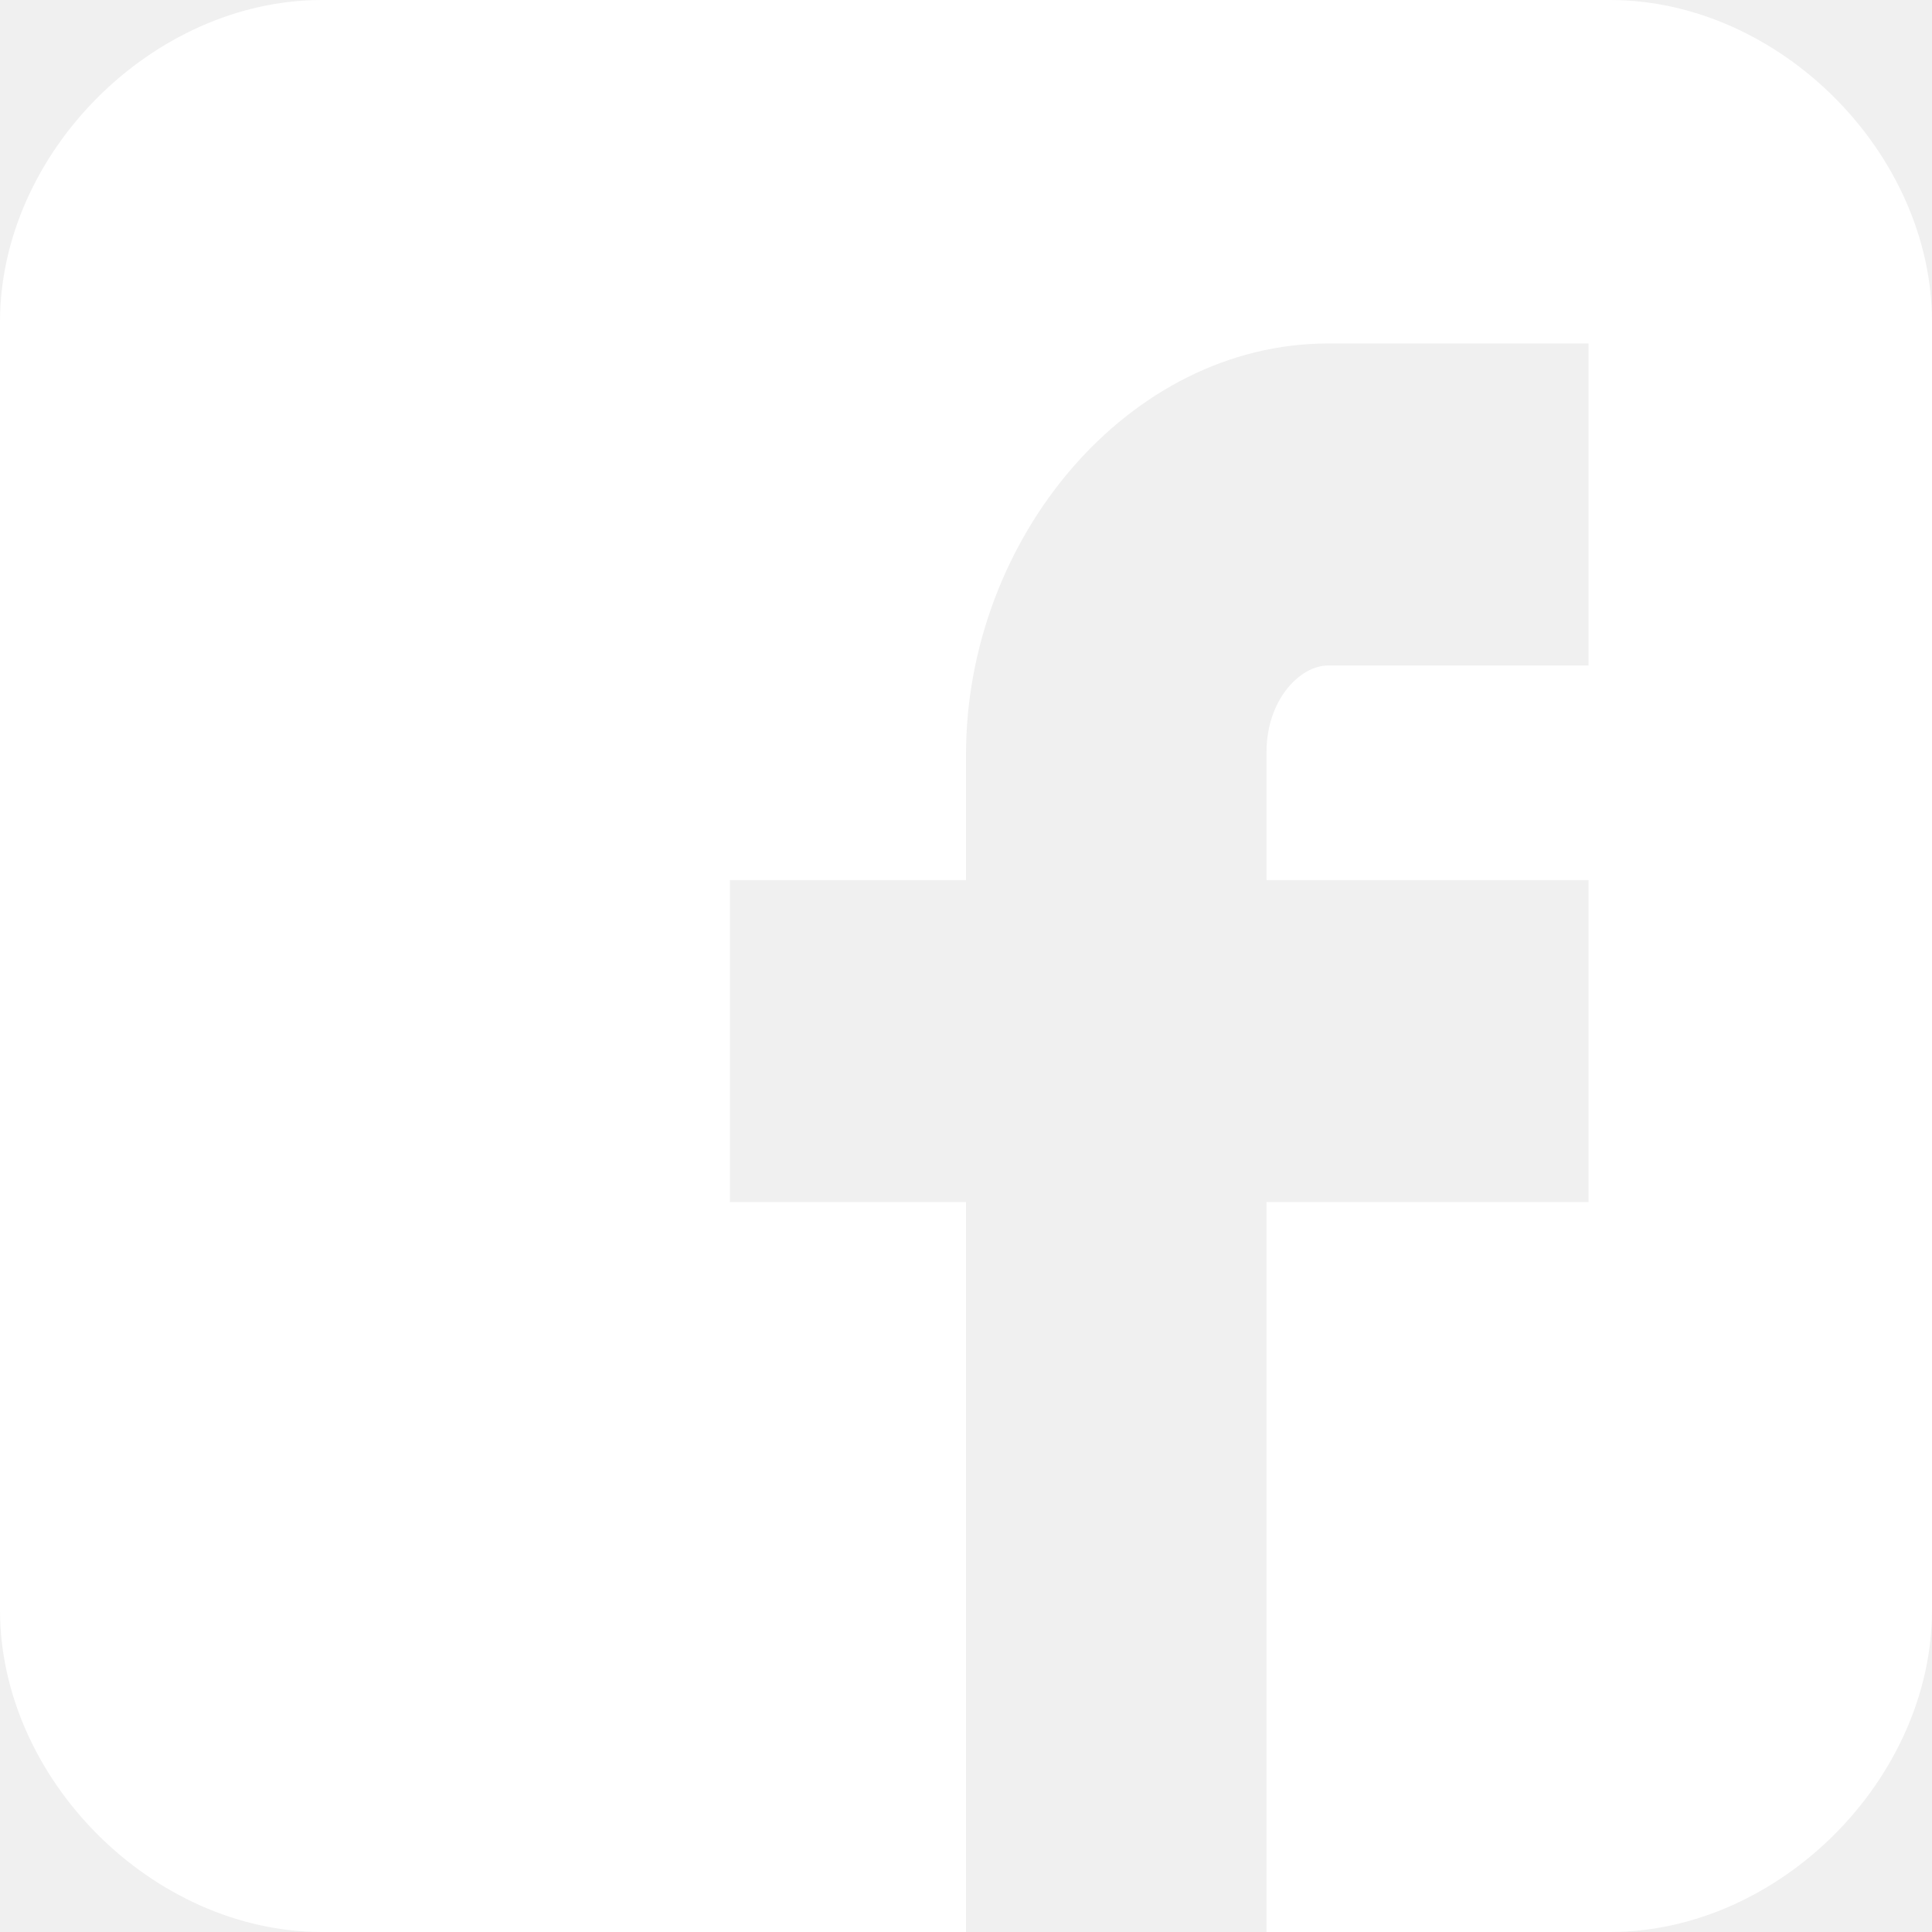
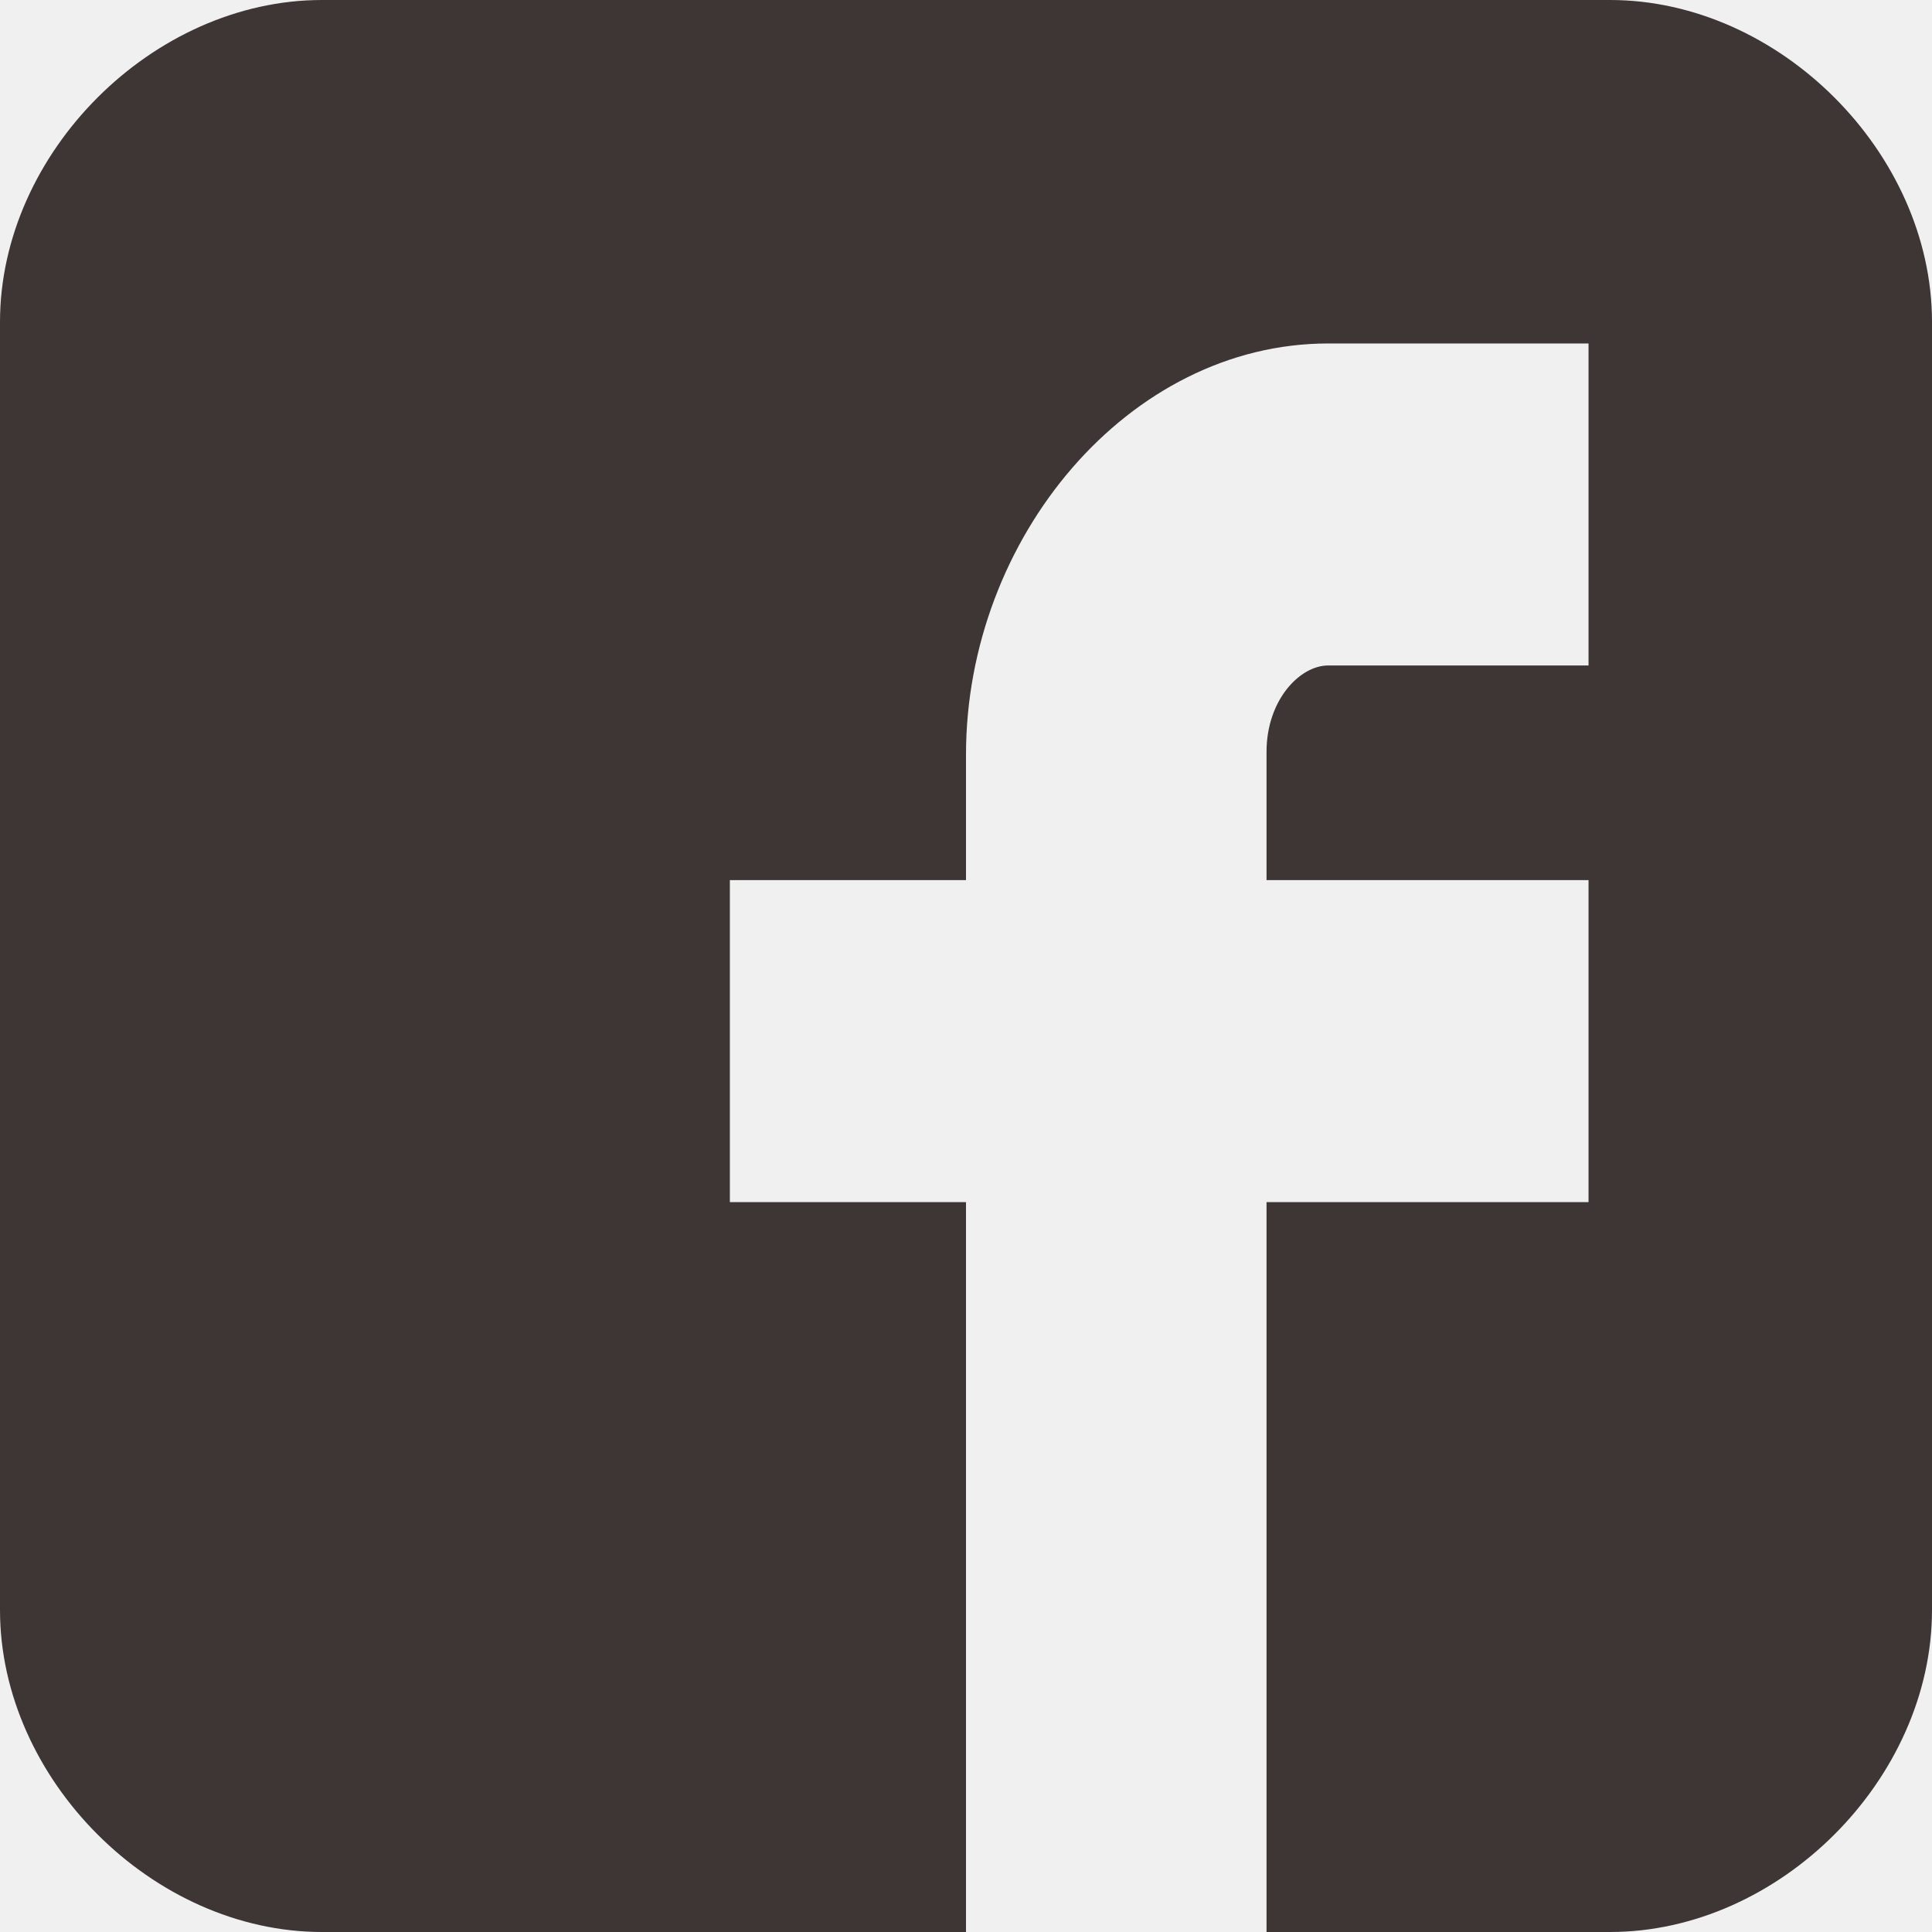
<svg xmlns="http://www.w3.org/2000/svg" version="1.1" id="Capa_1" x="0px" y="0px" width="512px" height="512px" viewBox="0 0 90 90" style="enable-background:new 0 0 90 90;" xml:space="preserve">
  <g>
-     <path id="Facebook__x28_alt_x29_" d="M90,15.001C90,7.119,82.884,0,75,0H15C7.116,0,0,7.119,0,15.001v59.998   C0,82.881,7.116,90,15.001,90H45V56H34V41h11v-5.844C45,25.077,52.568,16,61.875,16H74v15H61.875C60.548,31,59,32.611,59,35.024V41   h15v15H59v34h16c7.884,0,15-7.119,15-15.001V15.001z" fill="#FFFFFF" />
+     <path id="Facebook__x28_alt_x29_" d="M90,15.001C90,7.119,82.884,0,75,0H15C7.116,0,0,7.119,0,15.001v59.998   C0,82.881,7.116,90,15.001,90H45V56H34V41h11v-5.844C45,25.077,52.568,16,61.875,16H74v15H61.875C60.548,31,59,32.611,59,35.024V41   h15v15H59v34h16c7.884,0,15-7.119,15-15.001V15.001z" fill="#3E3535" />
  </g>
</svg>
